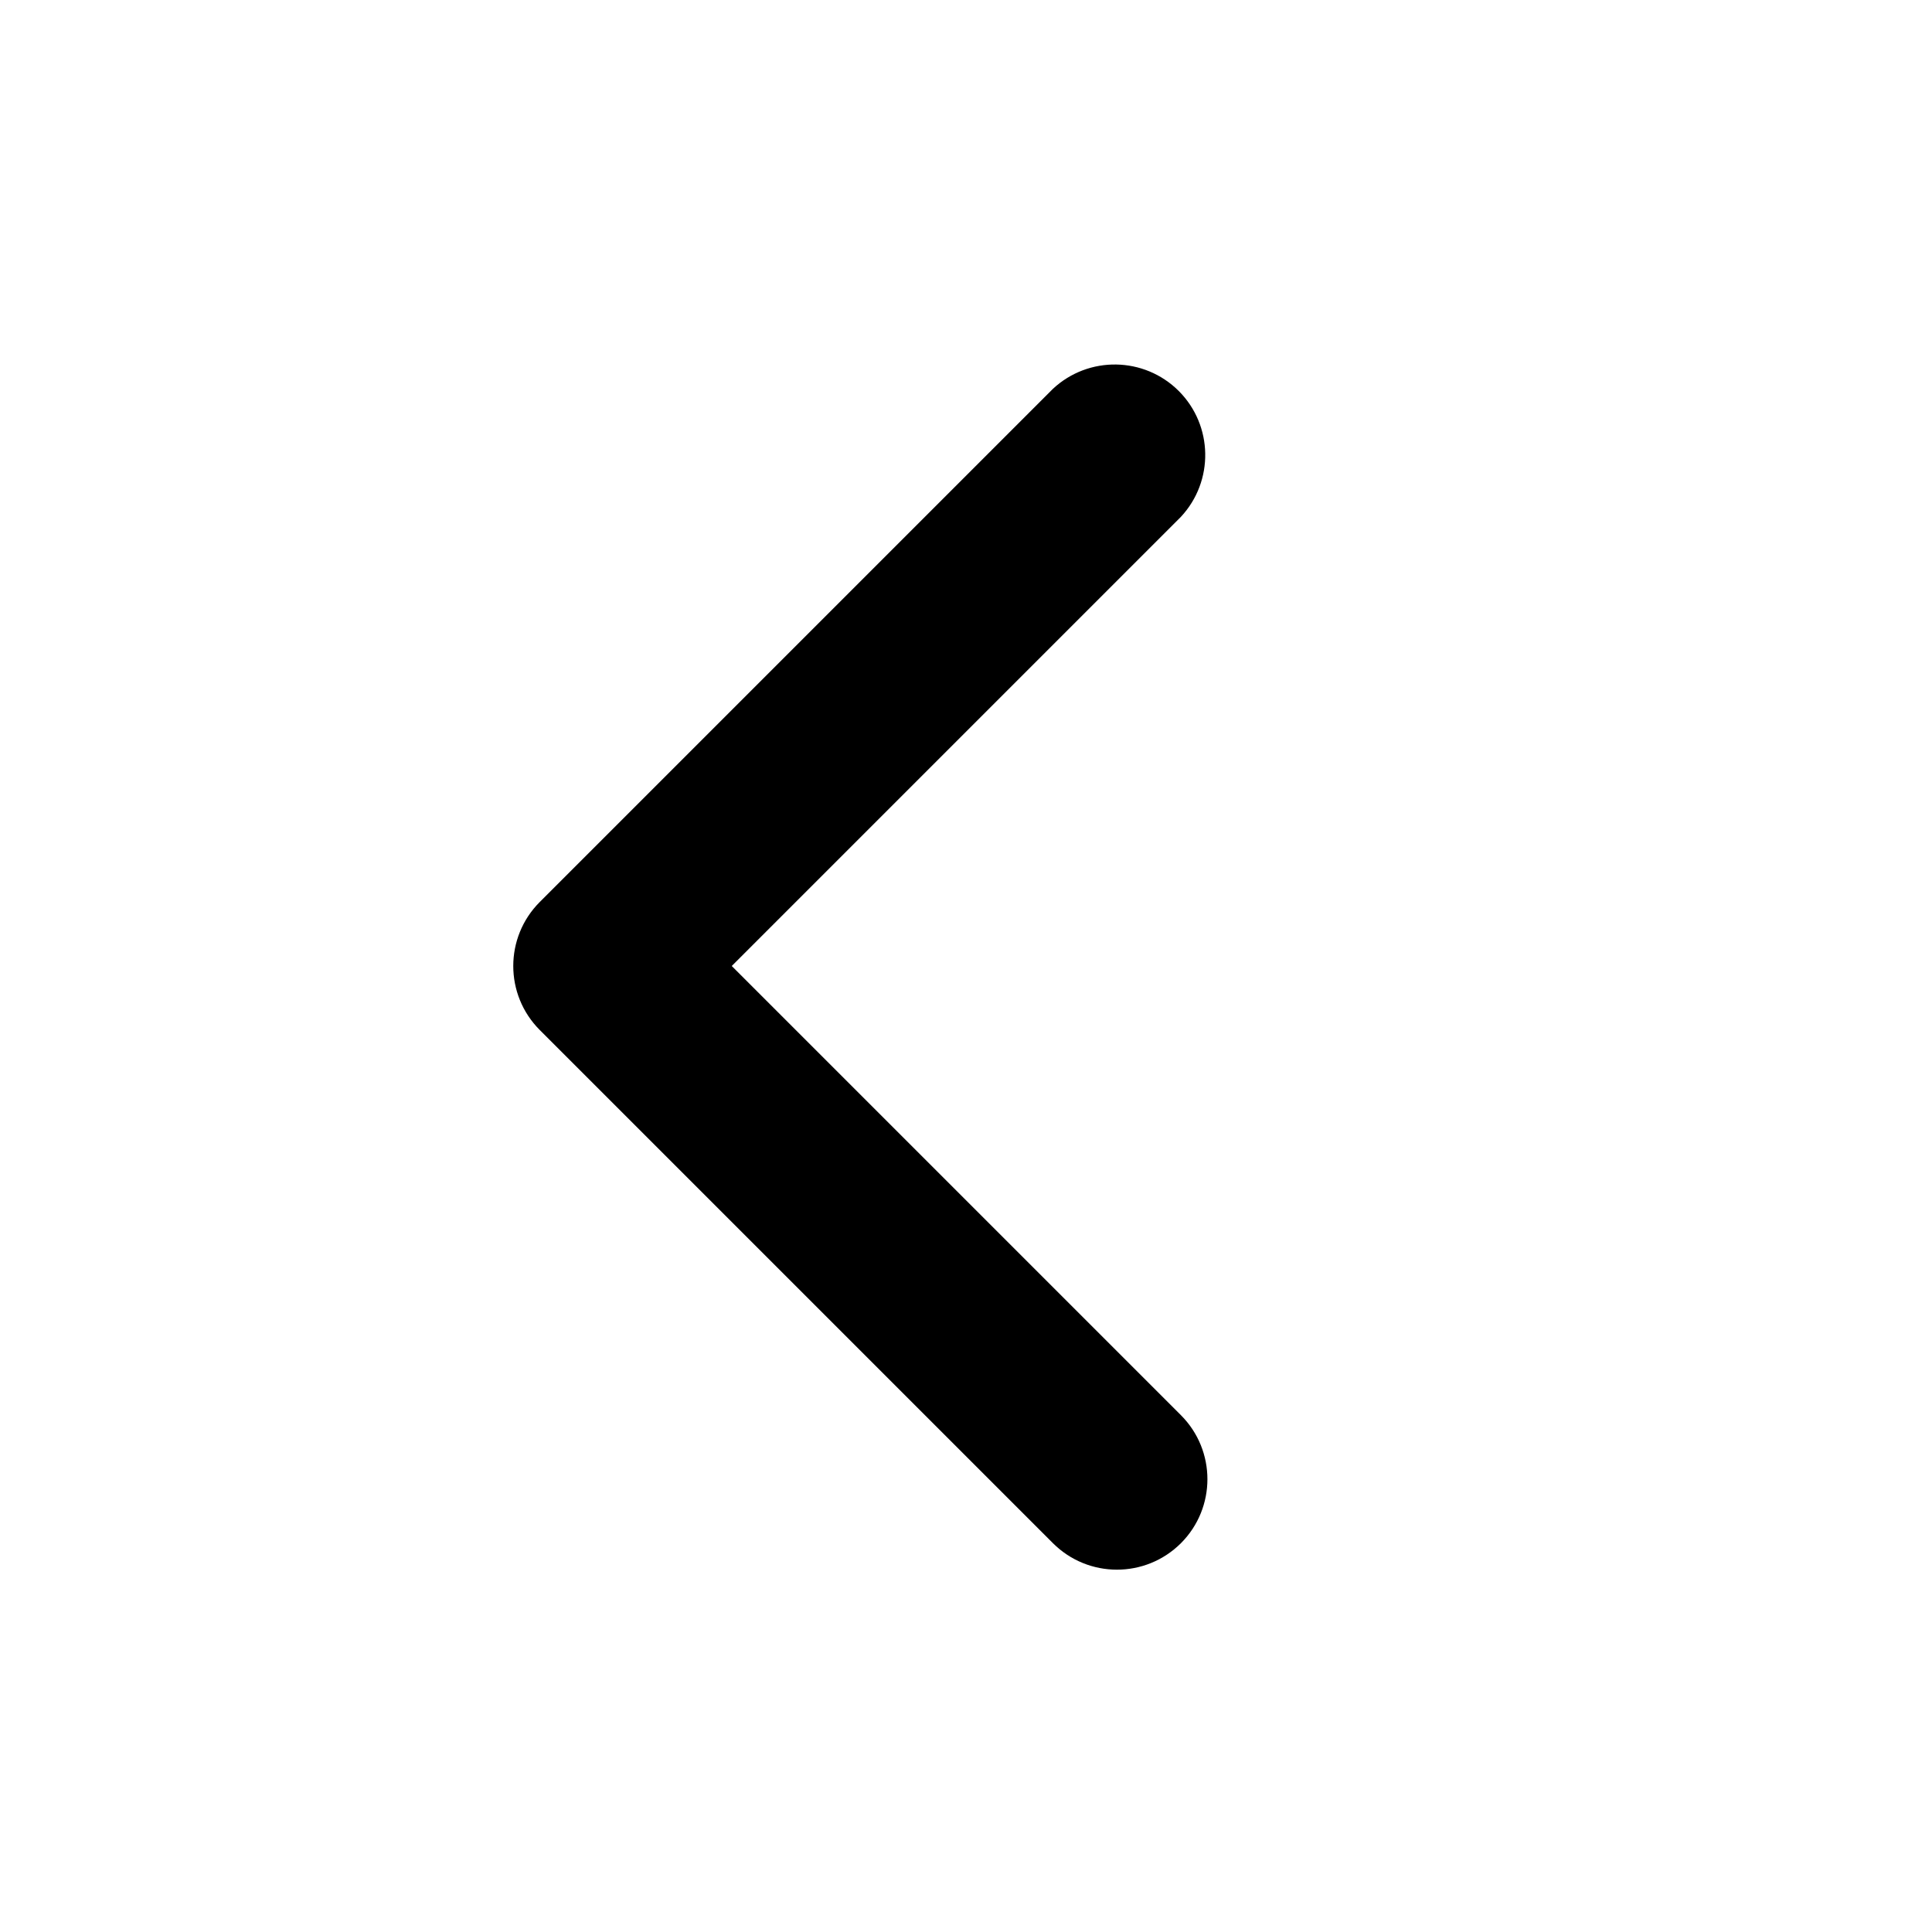
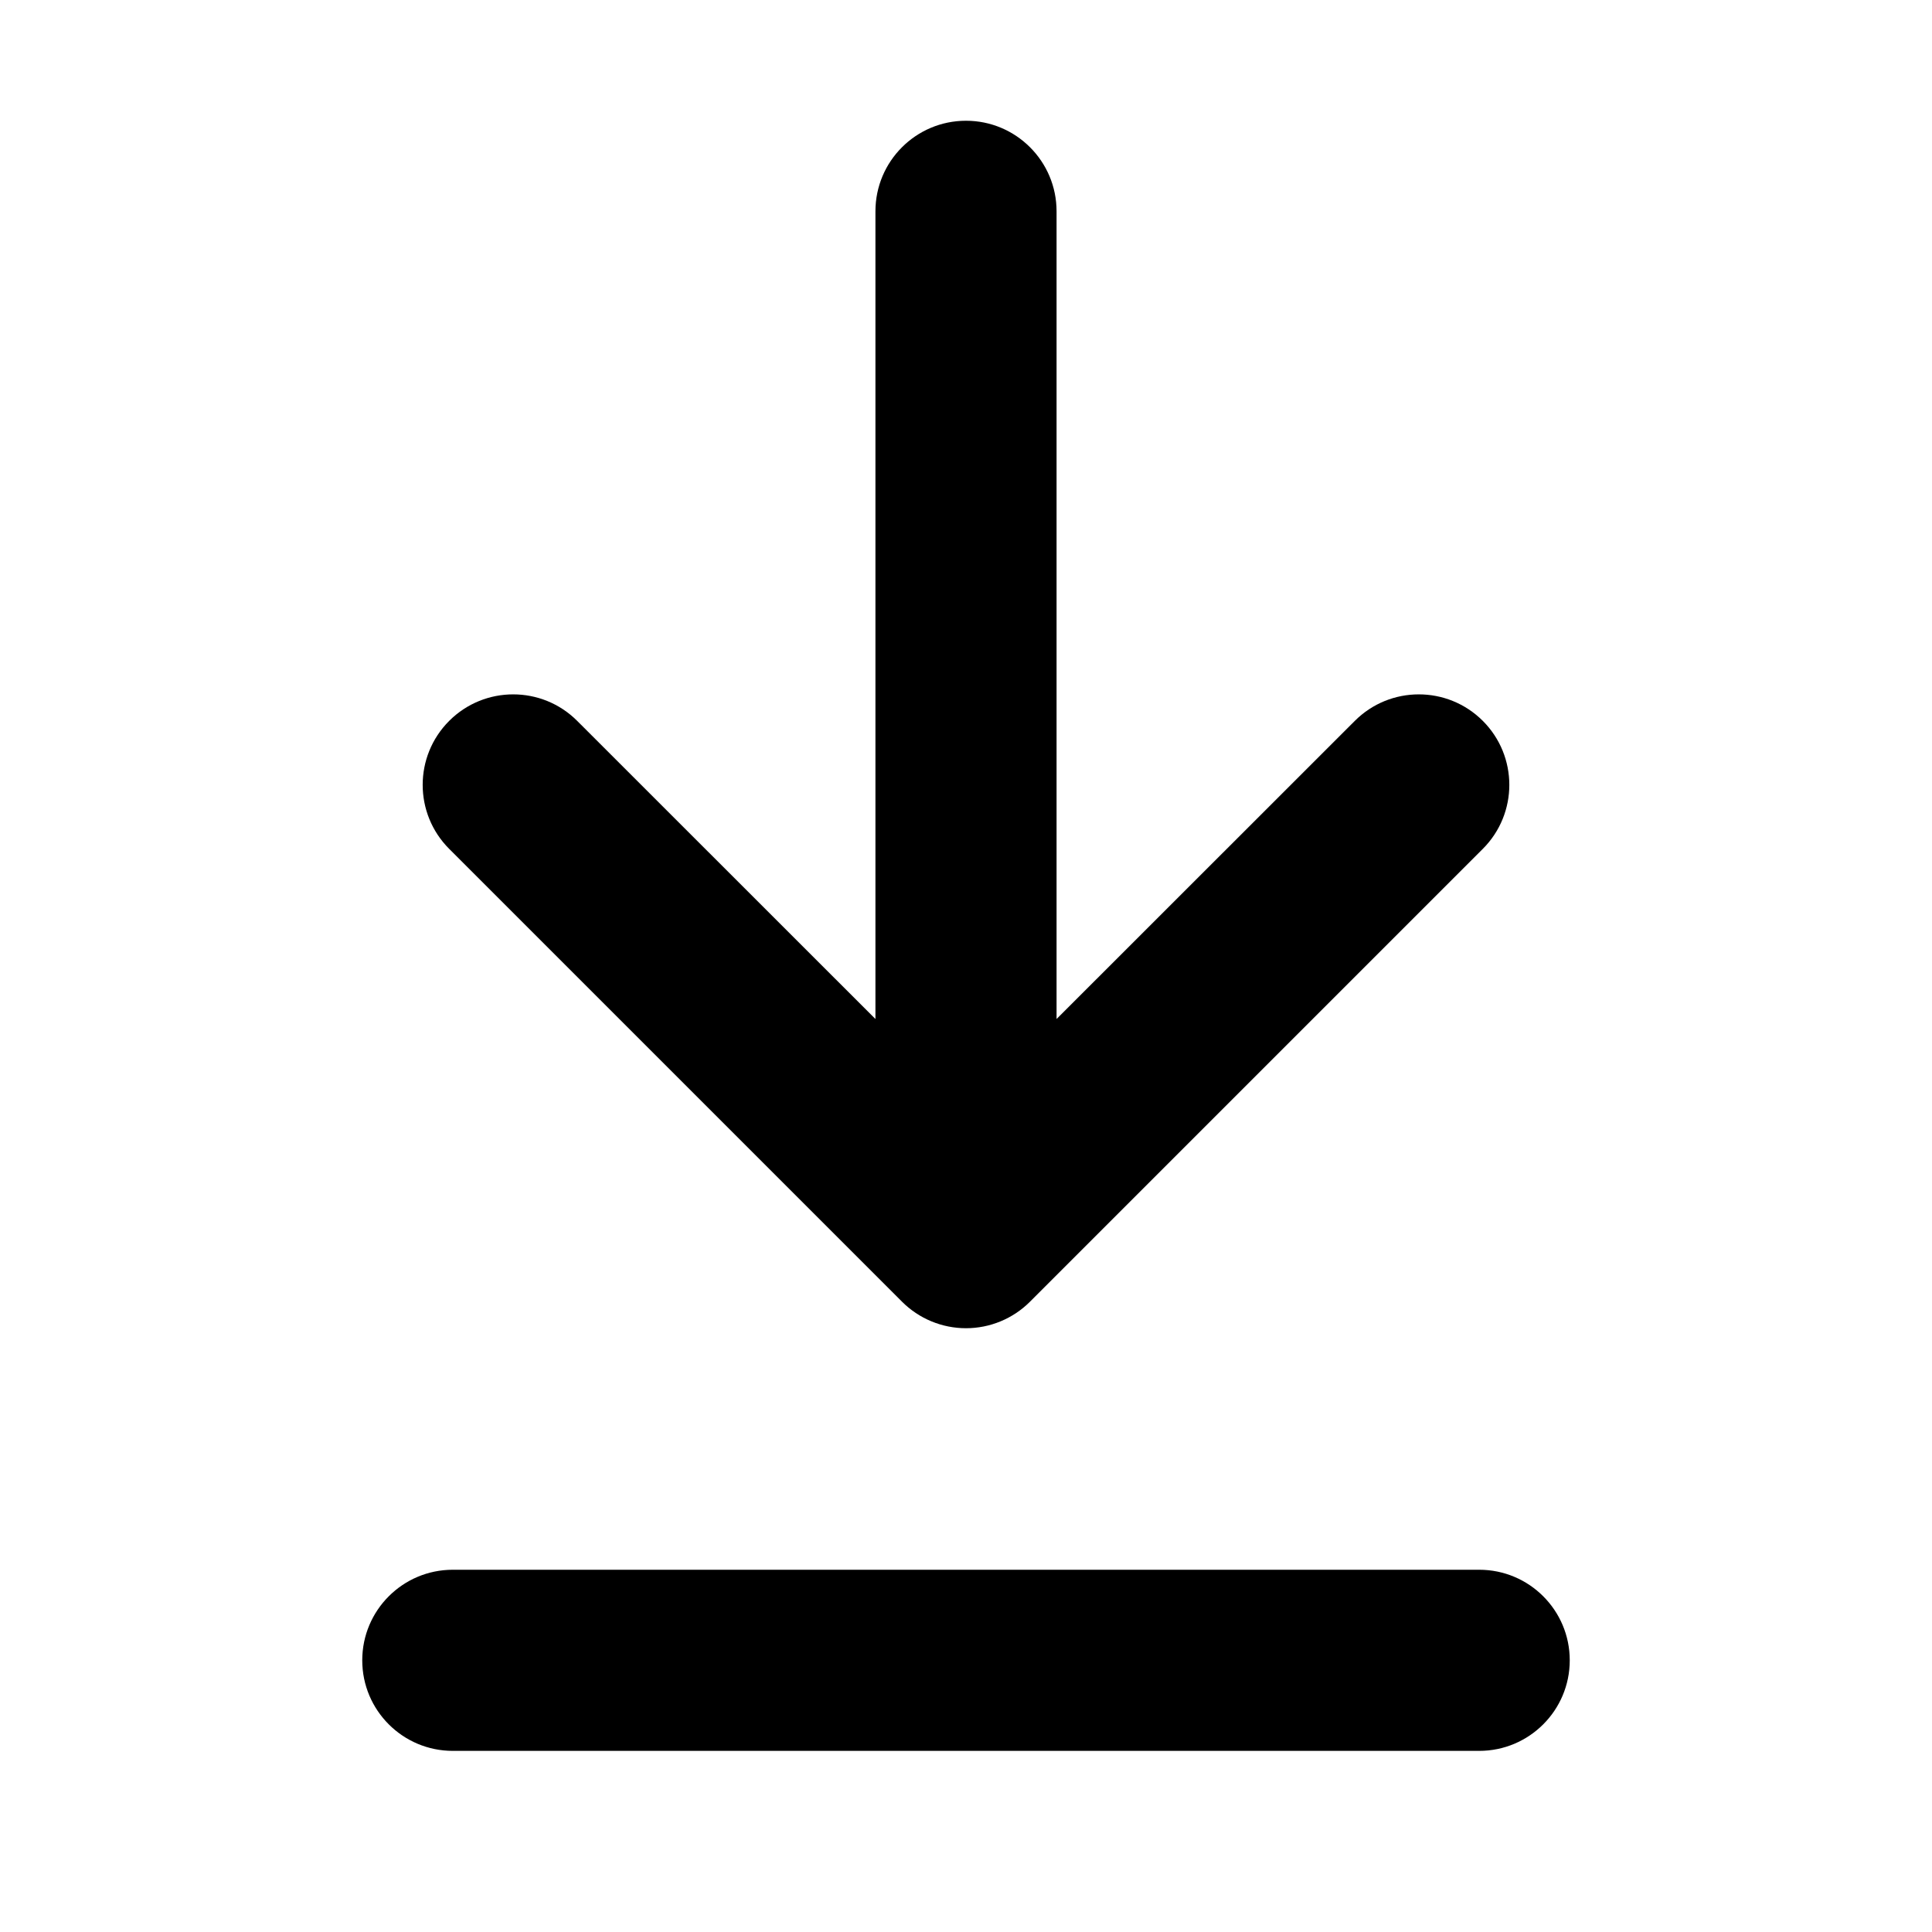
<svg xmlns="http://www.w3.org/2000/svg" width="16" height="16" viewBox="0 0 16 16">
-   <path d="M9.78 12.78a.75.75 0 0 1-1.06 0L4.47 8.53a.75.75 0 0 1 0-1.06l4.25-4.25a.751.751 0 0 1 1.042.018.751.751 0 0 1 .018 1.042L6.06 8l3.72 3.72a.75.75 0 0 1 0 1.06Z" />
+   <path d="M7.47 10.78a.749.749 0 0 0 1.06 0l3.75-3.75a.749.749 0 1 0-1.06-1.06L8.75 8.439V1.75a.75.75 0 0 0-1.5 0v6.689L4.78 5.97a.749.749 0 1 0-1.06 1.06l3.75 3.75ZM3.75 13a.75.75 0 0 0 0 1.5h8.5a.75.75 0 0 0 0-1.5h-8.5Z" />
</svg>
